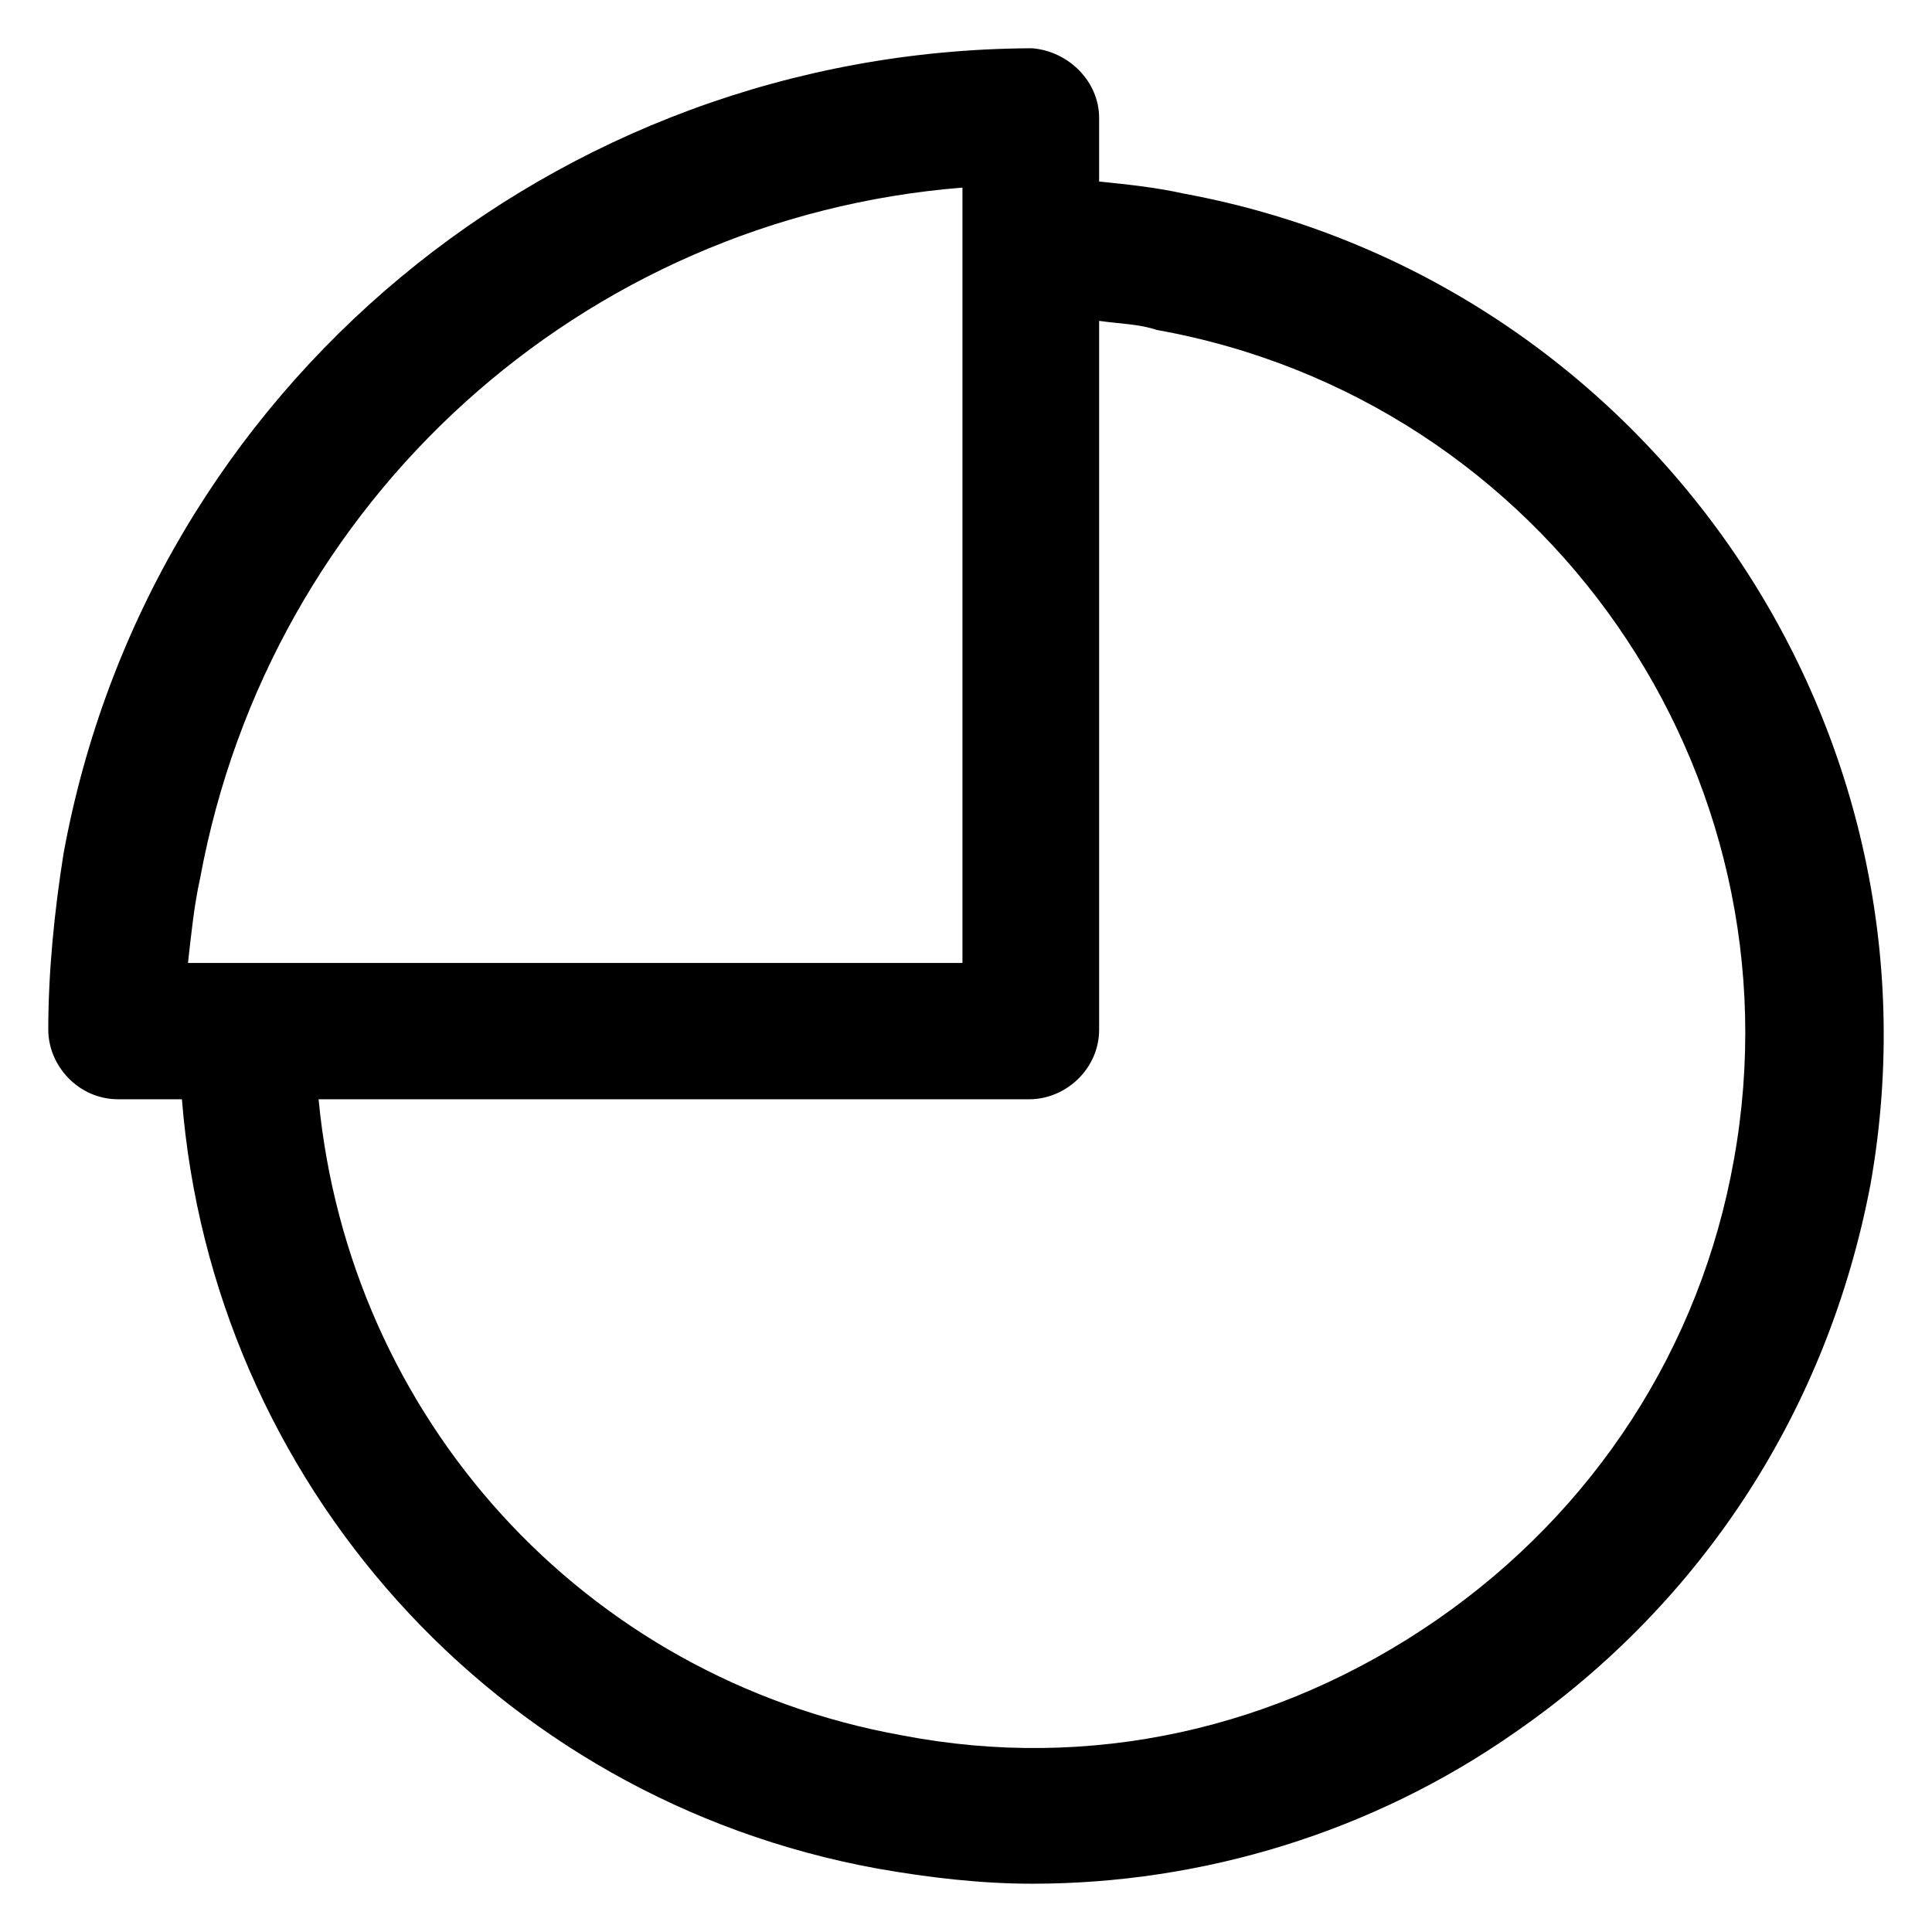
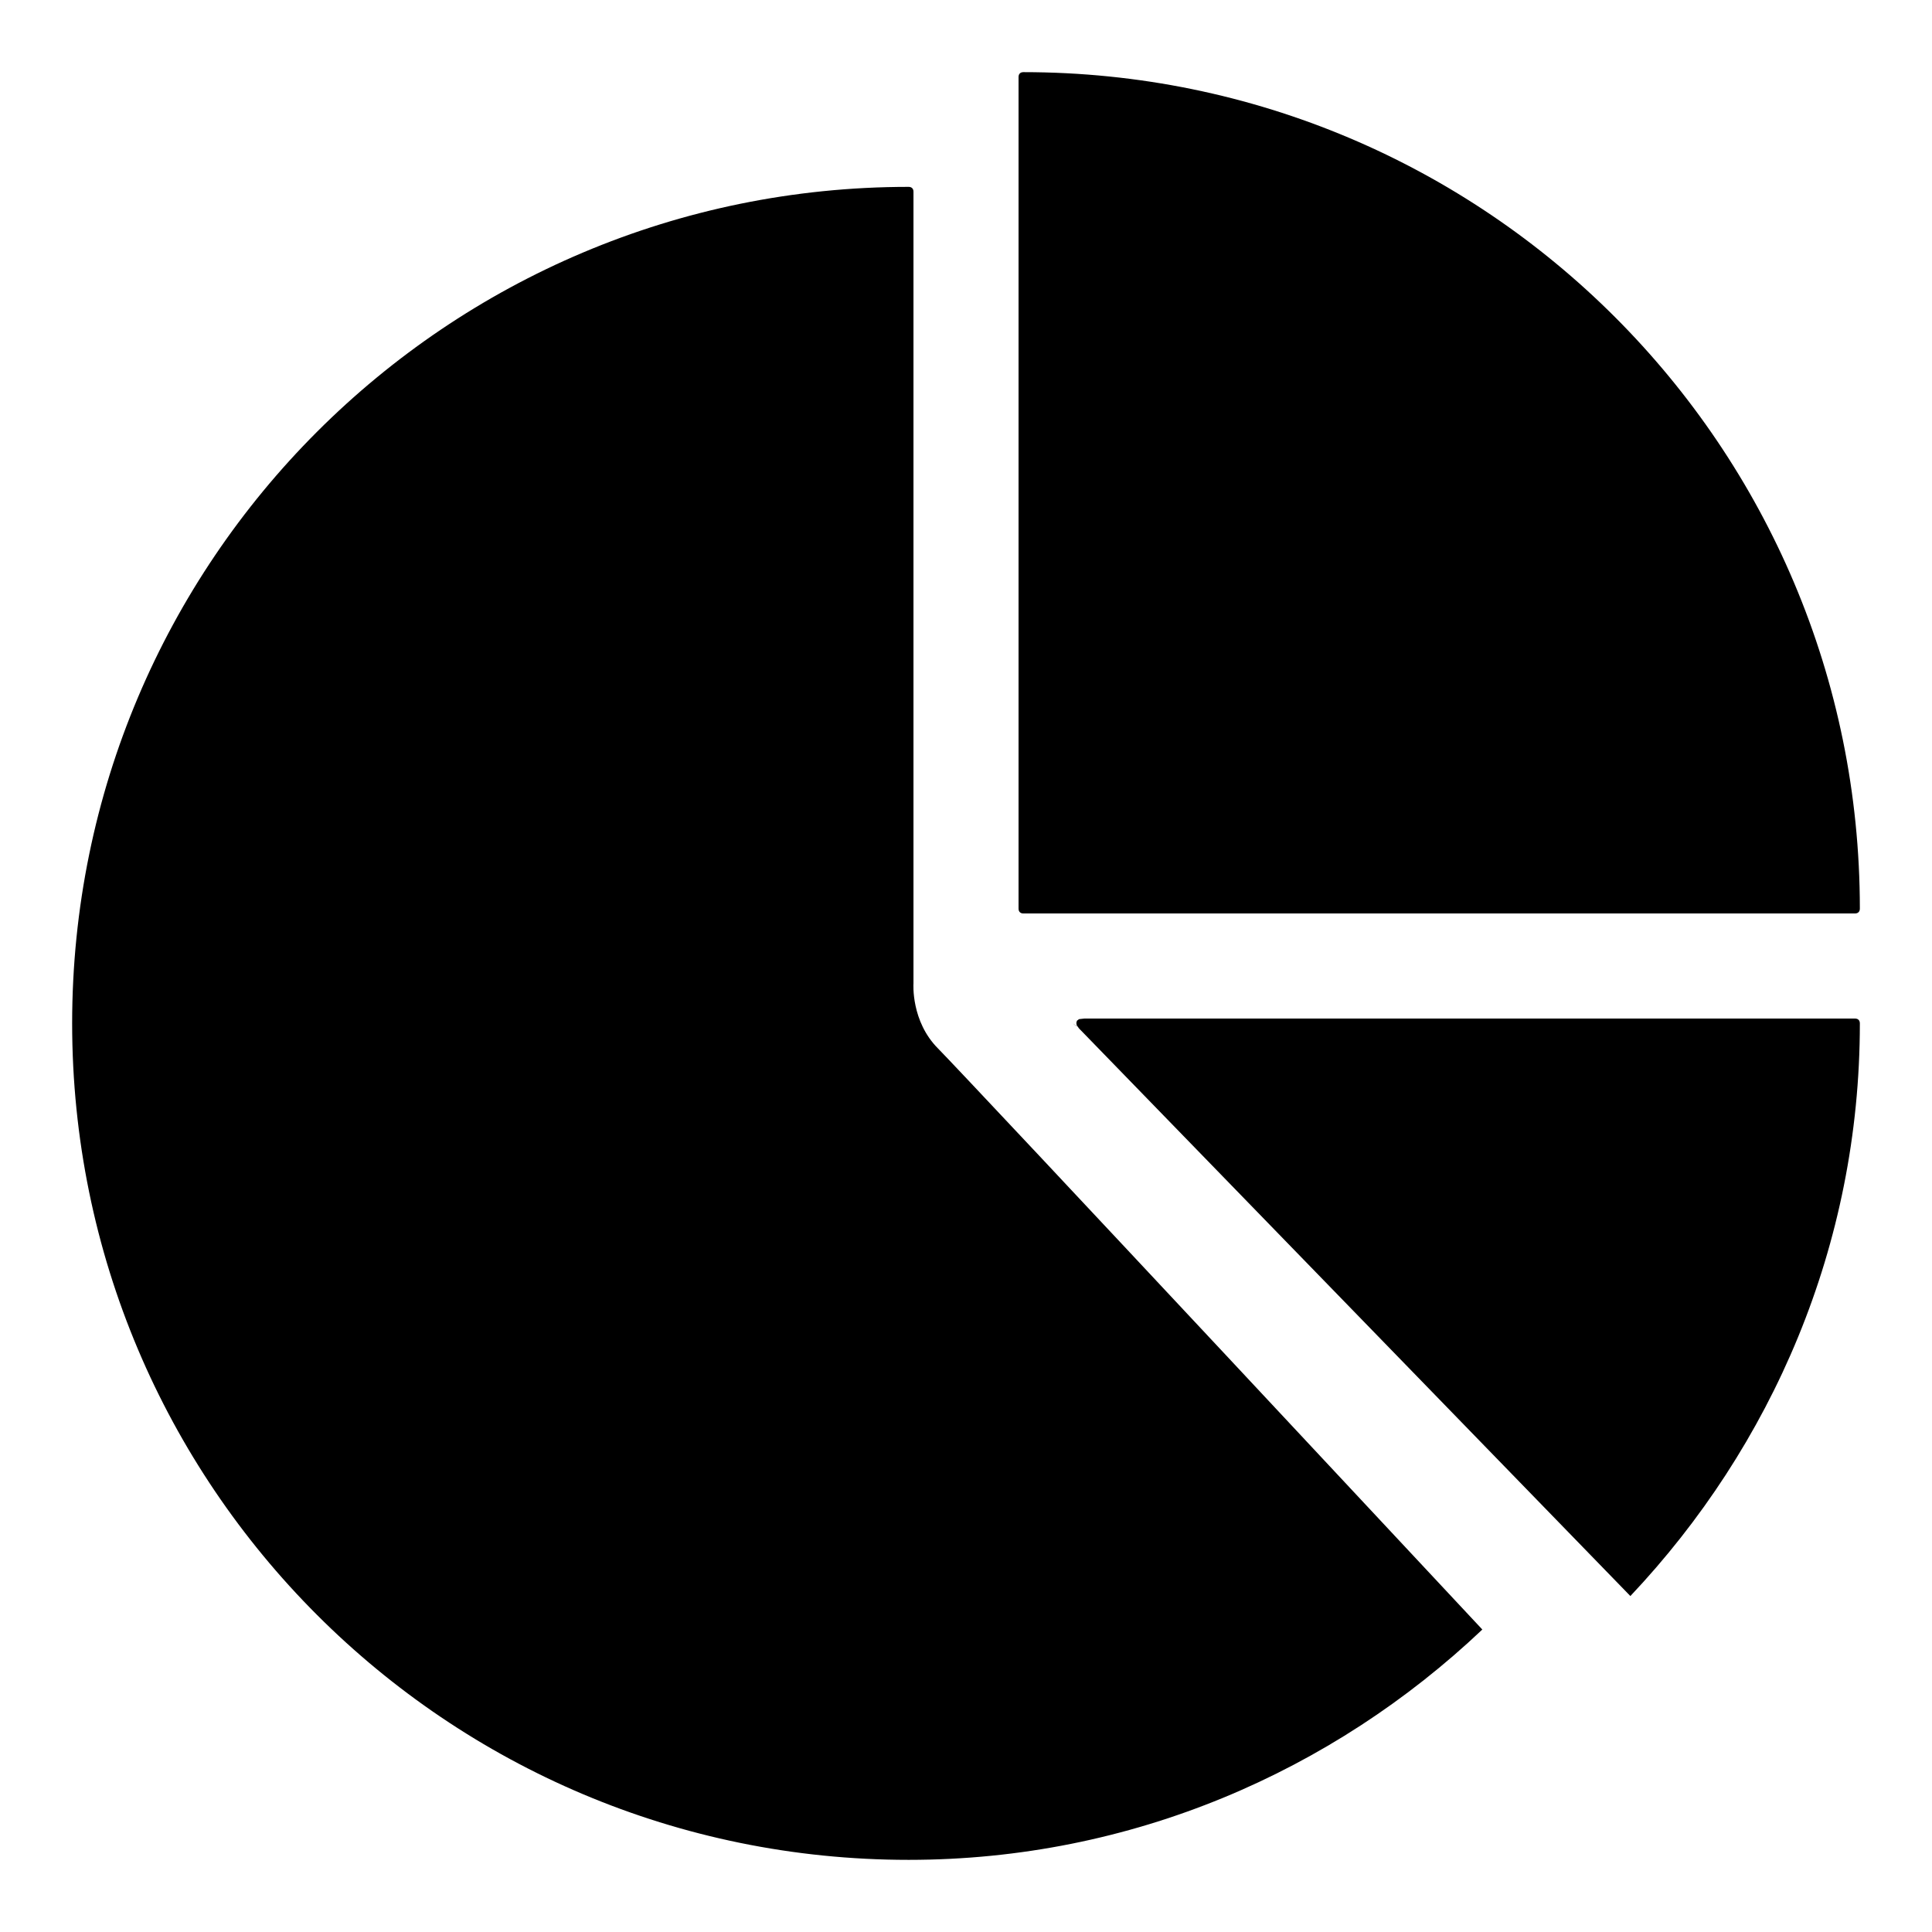
- <svg xmlns="http://www.w3.org/2000/svg" width="283.46" height="283.46" viewBox="0 0 283.46 283.46" fill="none" version="1.1" id="svg1607">
-   <defs id="defs4377" />
-   <g id="g4374" transform="translate(6.521495,6.552746)">
-     <path d="m 167.217,21.861 c -4.01,-0.889 -8.021,-1.333 -12.477,-1.778 V 10.752 c 0,-5.333 -4.456,-9.776 -9.803,-10.221 0,0 0,0 -0.446,0 C 74.978,0.976 15.267,50.302 2.791,118.736 1.454,127.179 0.562,136.066 0.562,144.509 c 0,5.333 4.456,10.221 10.249,10.221 h 9.358 c 4.456,55.992 45.897,102.65 102.042,112.872 7.575,1.332 15.151,2.221 22.726,2.221 24.954,0 49.907,-7.554 70.85,-22.219 27.627,-19.108 45.898,-47.548 52.136,-80.432 C 279.955,99.183 234.503,34.304 167.217,21.861 Z M 22.843,122.291 C 33.091,66.743 78.988,25.416 134.688,20.973 V 134.733 H 29.972 21.06 c 0.446,-3.999 0.891,-8.443 1.782,-12.443 z m 225.027,41.327 c -4.901,27.551 -20.496,51.548 -43.667,67.545 -23.171,15.998 -50.798,22.219 -78.426,16.886 C 78.988,239.606 44.677,201.389 40.221,154.73 H 144.491 c 5.347,0 10.25,-4.444 10.25,-10.221 V 40.525 c 3.12,0.444 5.792,0.444 8.467,1.333 57.037,10.221 94.912,64.879 84.663,121.759 z" id="path1598" style="fill:#000000;fill-opacity:1;stroke-width:14.24" />
-   </g>
+ <svg xmlns="http://www.w3.org/2000/svg" version="1.1" id="Layer_3" x="0px" y="0px" width="283.46px" height="283.46px" viewBox="0 0 283.46 283.46" enable-background="new 0 0 283.46 283.46" xml:space="preserve">
+   <defs id="defs1171" />
+   <path id="path5705" style="color:#000000;fill:#000000;stroke:none;stroke-width:7;stroke-linecap:round;stroke-linejoin:round;-inkscape-stroke:none" d="m 133.315,27.417 c -67.821,0 -122.73,54.907 -122.73,122.728 0,67.821 54.909,122.73 122.73,122.73 32.692,0 62.176,-12.968 84.17,-33.793 -2.267,-2.429 -18.339,-19.64 -37.154,-39.76 -10.049,-10.746 -20.225,-21.619 -28.146,-30.062 -7.922,-8.444 -13.798,-14.668 -14.547,-15.416 -4.002,-4.002 -3.615,-9.533 -3.615,-9.533 a 3.5,3.5 0 0 1 0,-0.033 V 28.124 c 0,-0.441 -0.266,-0.707 -0.707,-0.707 z m 16.83,-16.832 c -0.441,0 -0.705,0.266 -0.705,0.707 V 133.315 c 0,0.441 0.264,0.707 0.705,0.707 h 122.023 c 0.441,0 0.707,-0.266 0.707,-0.707 0,-67.821 -54.909,-122.73 -122.73,-122.73 z m 8.967,138.855 c -0.044,0.006 -0.232,0.021 -0.674,0.072 -0.059,0.01 -0.088,0.013 -0.127,0.019 -0.038,0.026 -0.041,0.029 -0.111,0.08 -0.007,0.006 0.007,0.002 0,0.008 -0.132,0.1 -0.145,0.105 -0.197,0.141 -0.017,0.068 -0.006,0.033 -0.041,0.164 a 3.5,3.5 0 0 1 -0.008,0.016 c -0.023,0.084 -0.021,0.087 -0.035,0.146 0.009,0.056 0.005,0.027 0.018,0.1 a 3.5,3.5 0 0 0 0,0.002 3.5,3.5 0 0 0 0,0.002 3.5,3.5 0 0 0 0,0.002 3.5,3.5 0 0 0 0,0.002 3.5,3.5 0 0 0 0,0.002 3.5,3.5 0 0 0 0,0.002 3.5,3.5 0 0 0 0,0.002 3.5,3.5 0 0 0 0,0.002 3.5,3.5 0 0 0 0,0.002 3.5,3.5 0 0 0 0,0.002 3.5,3.5 0 0 0 0,0.002 3.5,3.5 0 0 0 0,0.002 3.5,3.5 0 0 0 0,0.002 3.5,3.5 0 0 0 0,0.002 3.5,3.5 0 0 0 0,0.002 3.5,3.5 0 0 0 0,0.002 3.5,3.5 0 0 0 0,0.002 3.5,3.5 0 0 0 0,0.002 3.5,3.5 0 0 0 0,0.002 3.5,3.5 0 0 0 0,0.002 3.5,3.5 0 0 0 0,0.002 c 0.021,0.126 0.025,0.131 0.039,0.203 0.028,0.037 0.026,0.037 0.076,0.102 a 3.5,3.5 0 0 1 0.041,0.059 c 0.124,0.166 0.205,0.267 0.277,0.357 l 80.836,83.22 c 20.746,-21.98 33.67,-51.401 33.67,-84.023 0,-0.441 -0.266,-0.705 -0.707,-0.705 z m -1.947,0.549 a 3.5,3.5 0 0 1 0.459,0.338 c 0.004,-0.005 0.006,-0.011 0.01,-0.016 -0.215,-0.144 -0.47,-0.323 -0.469,-0.322 z m 0.459,0.338 a 3.5,3.5 0 0 1 0.205,0.148 3.5,3.5 0 0 1 0.164,0.123 c -0.001,-0.004 -0.006,-0.016 -0.008,-0.021 -0.016,-0.018 -0.029,-0.035 -0.057,-0.061 -0.019,-0.017 -0.067,-0.042 -0.1,-0.066 -0.063,-0.047 -0.101,-0.072 -0.187,-0.131 -0.003,0.004 -0.015,0.004 -0.018,0.008 z m 0.383,0.273 c 3e-4,0.001 0.002,0.008 0.002,0.01 a 3.5,3.5 0 0 1 0.027,0.021 c -0.011,-0.011 -0.021,-0.021 -0.029,-0.031 z m 0.104,0.105 a 3.5,3.5 0 0 1 0.377,0.459 c 0,0 -0.106,-0.165 -0.246,-0.328 -0.029,-0.034 -0.092,-0.089 -0.131,-0.131 z" />
</svg>
